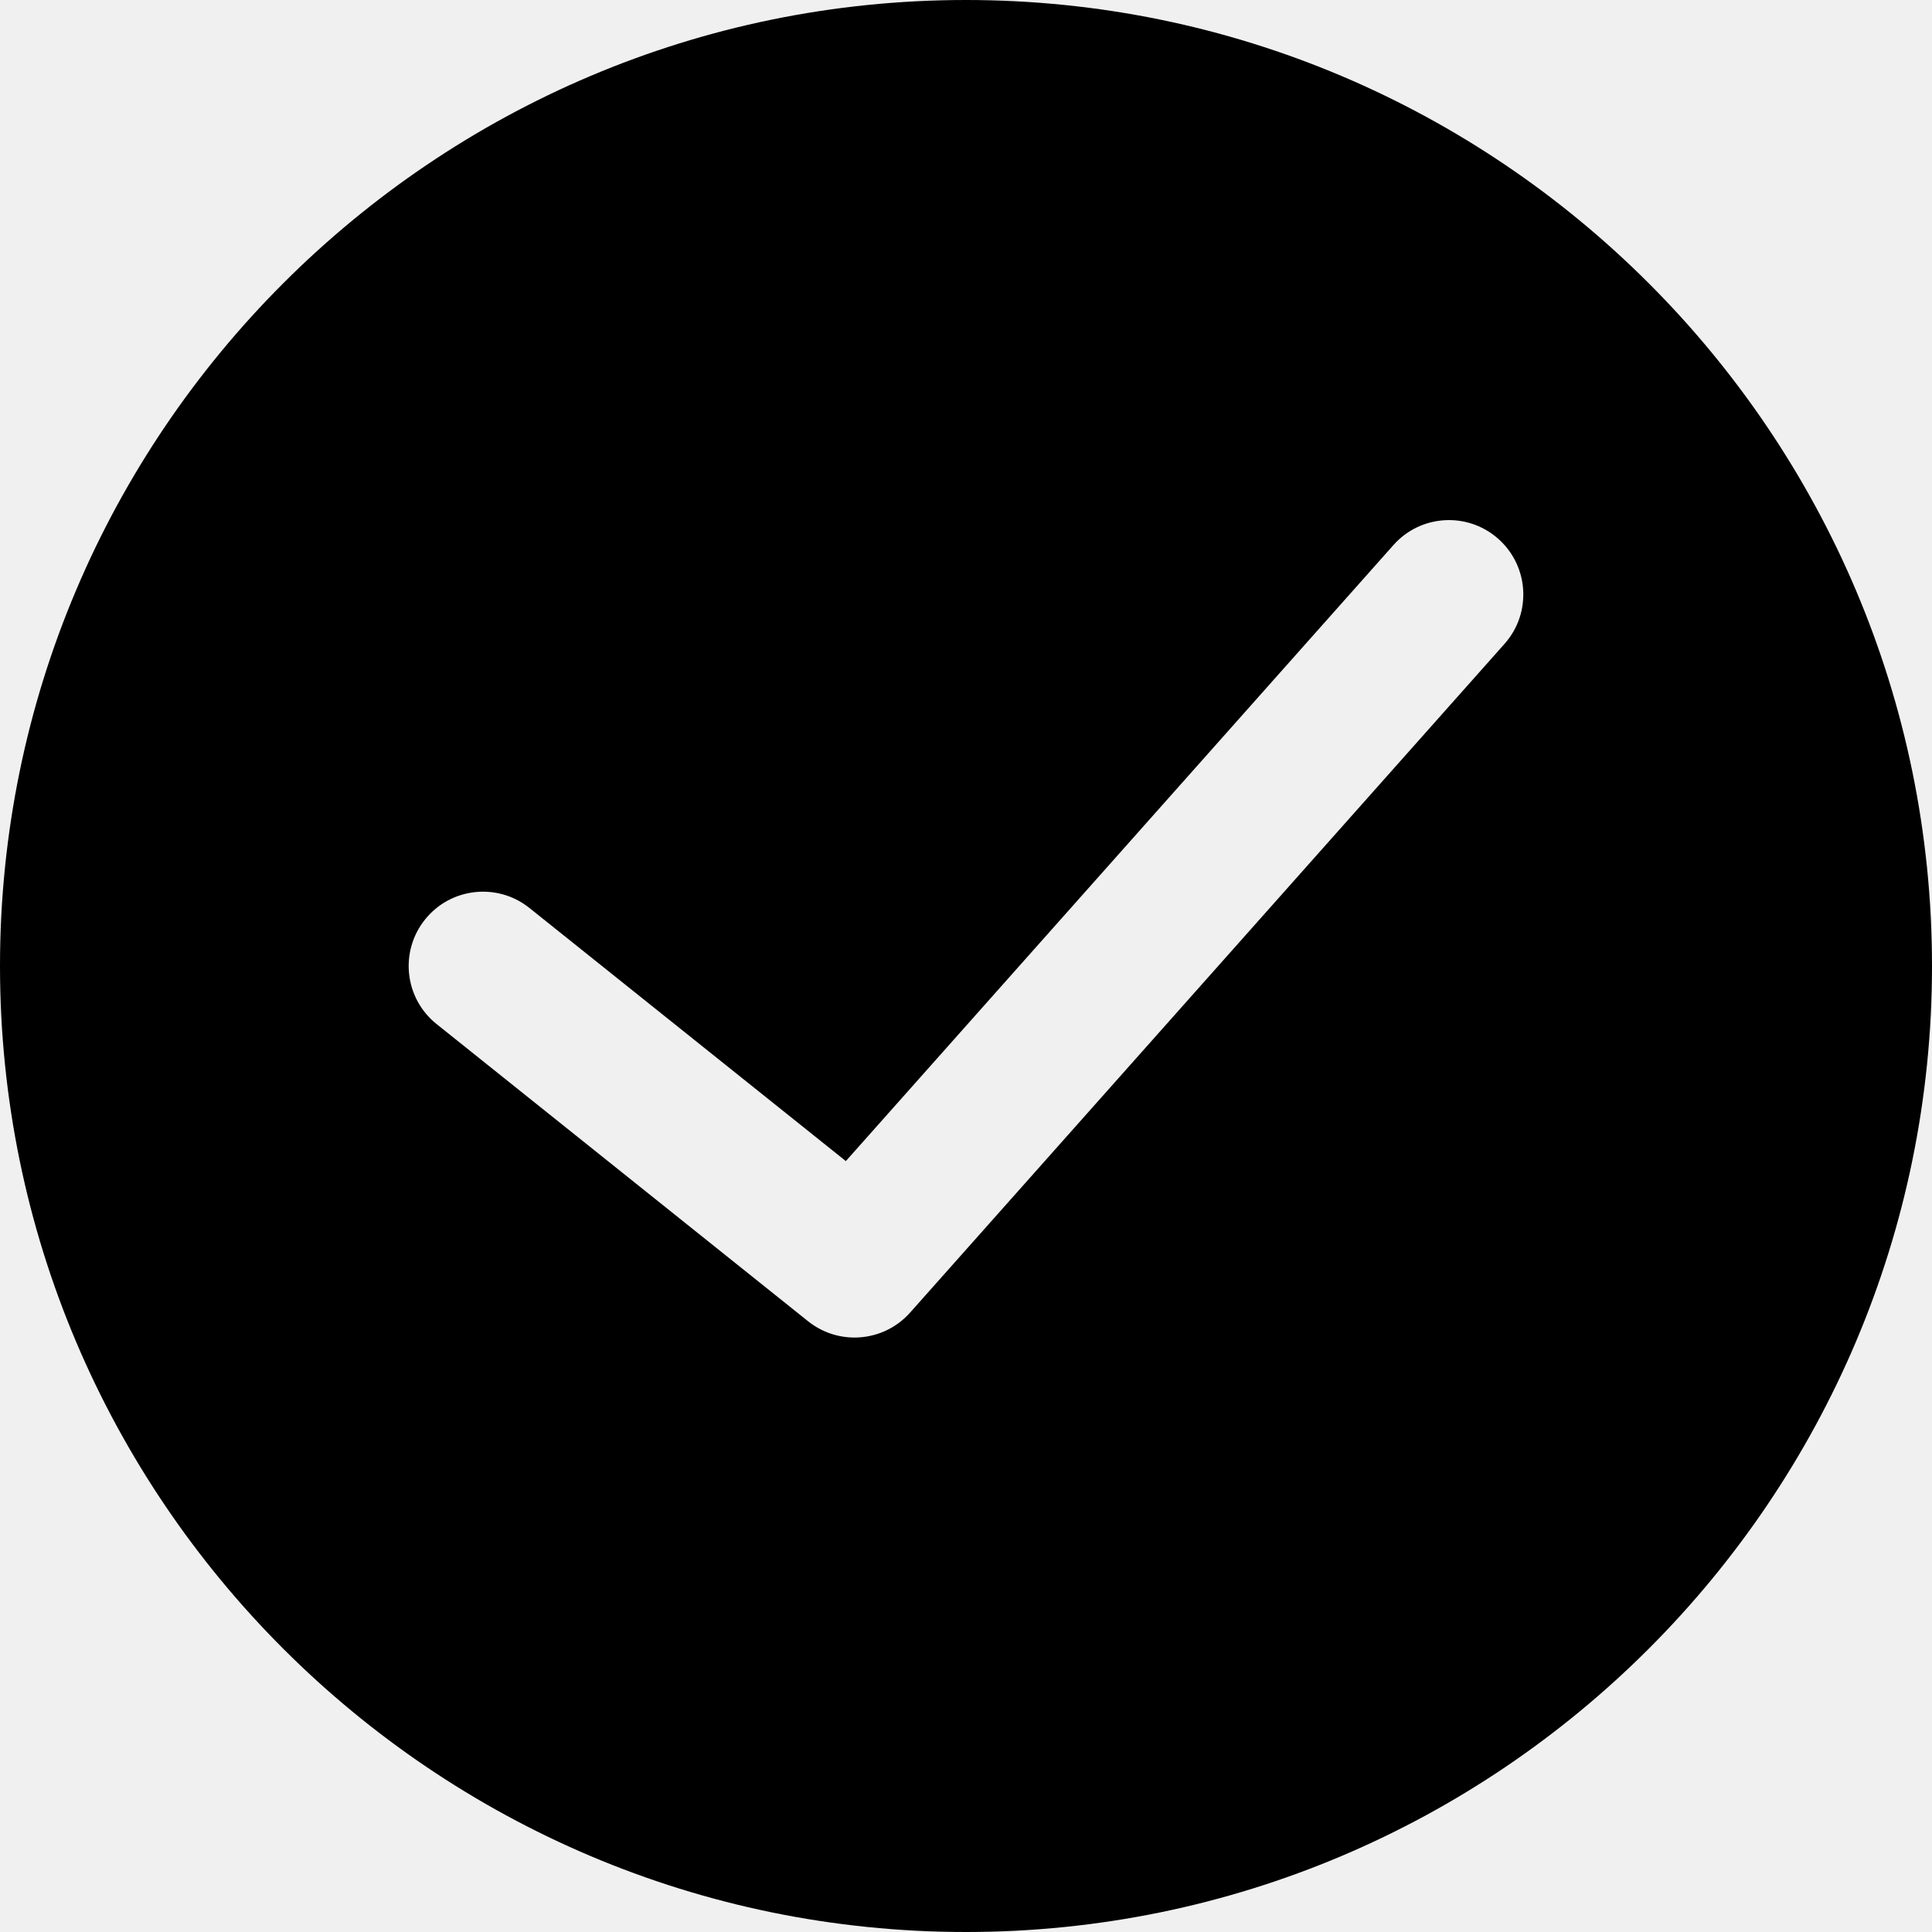
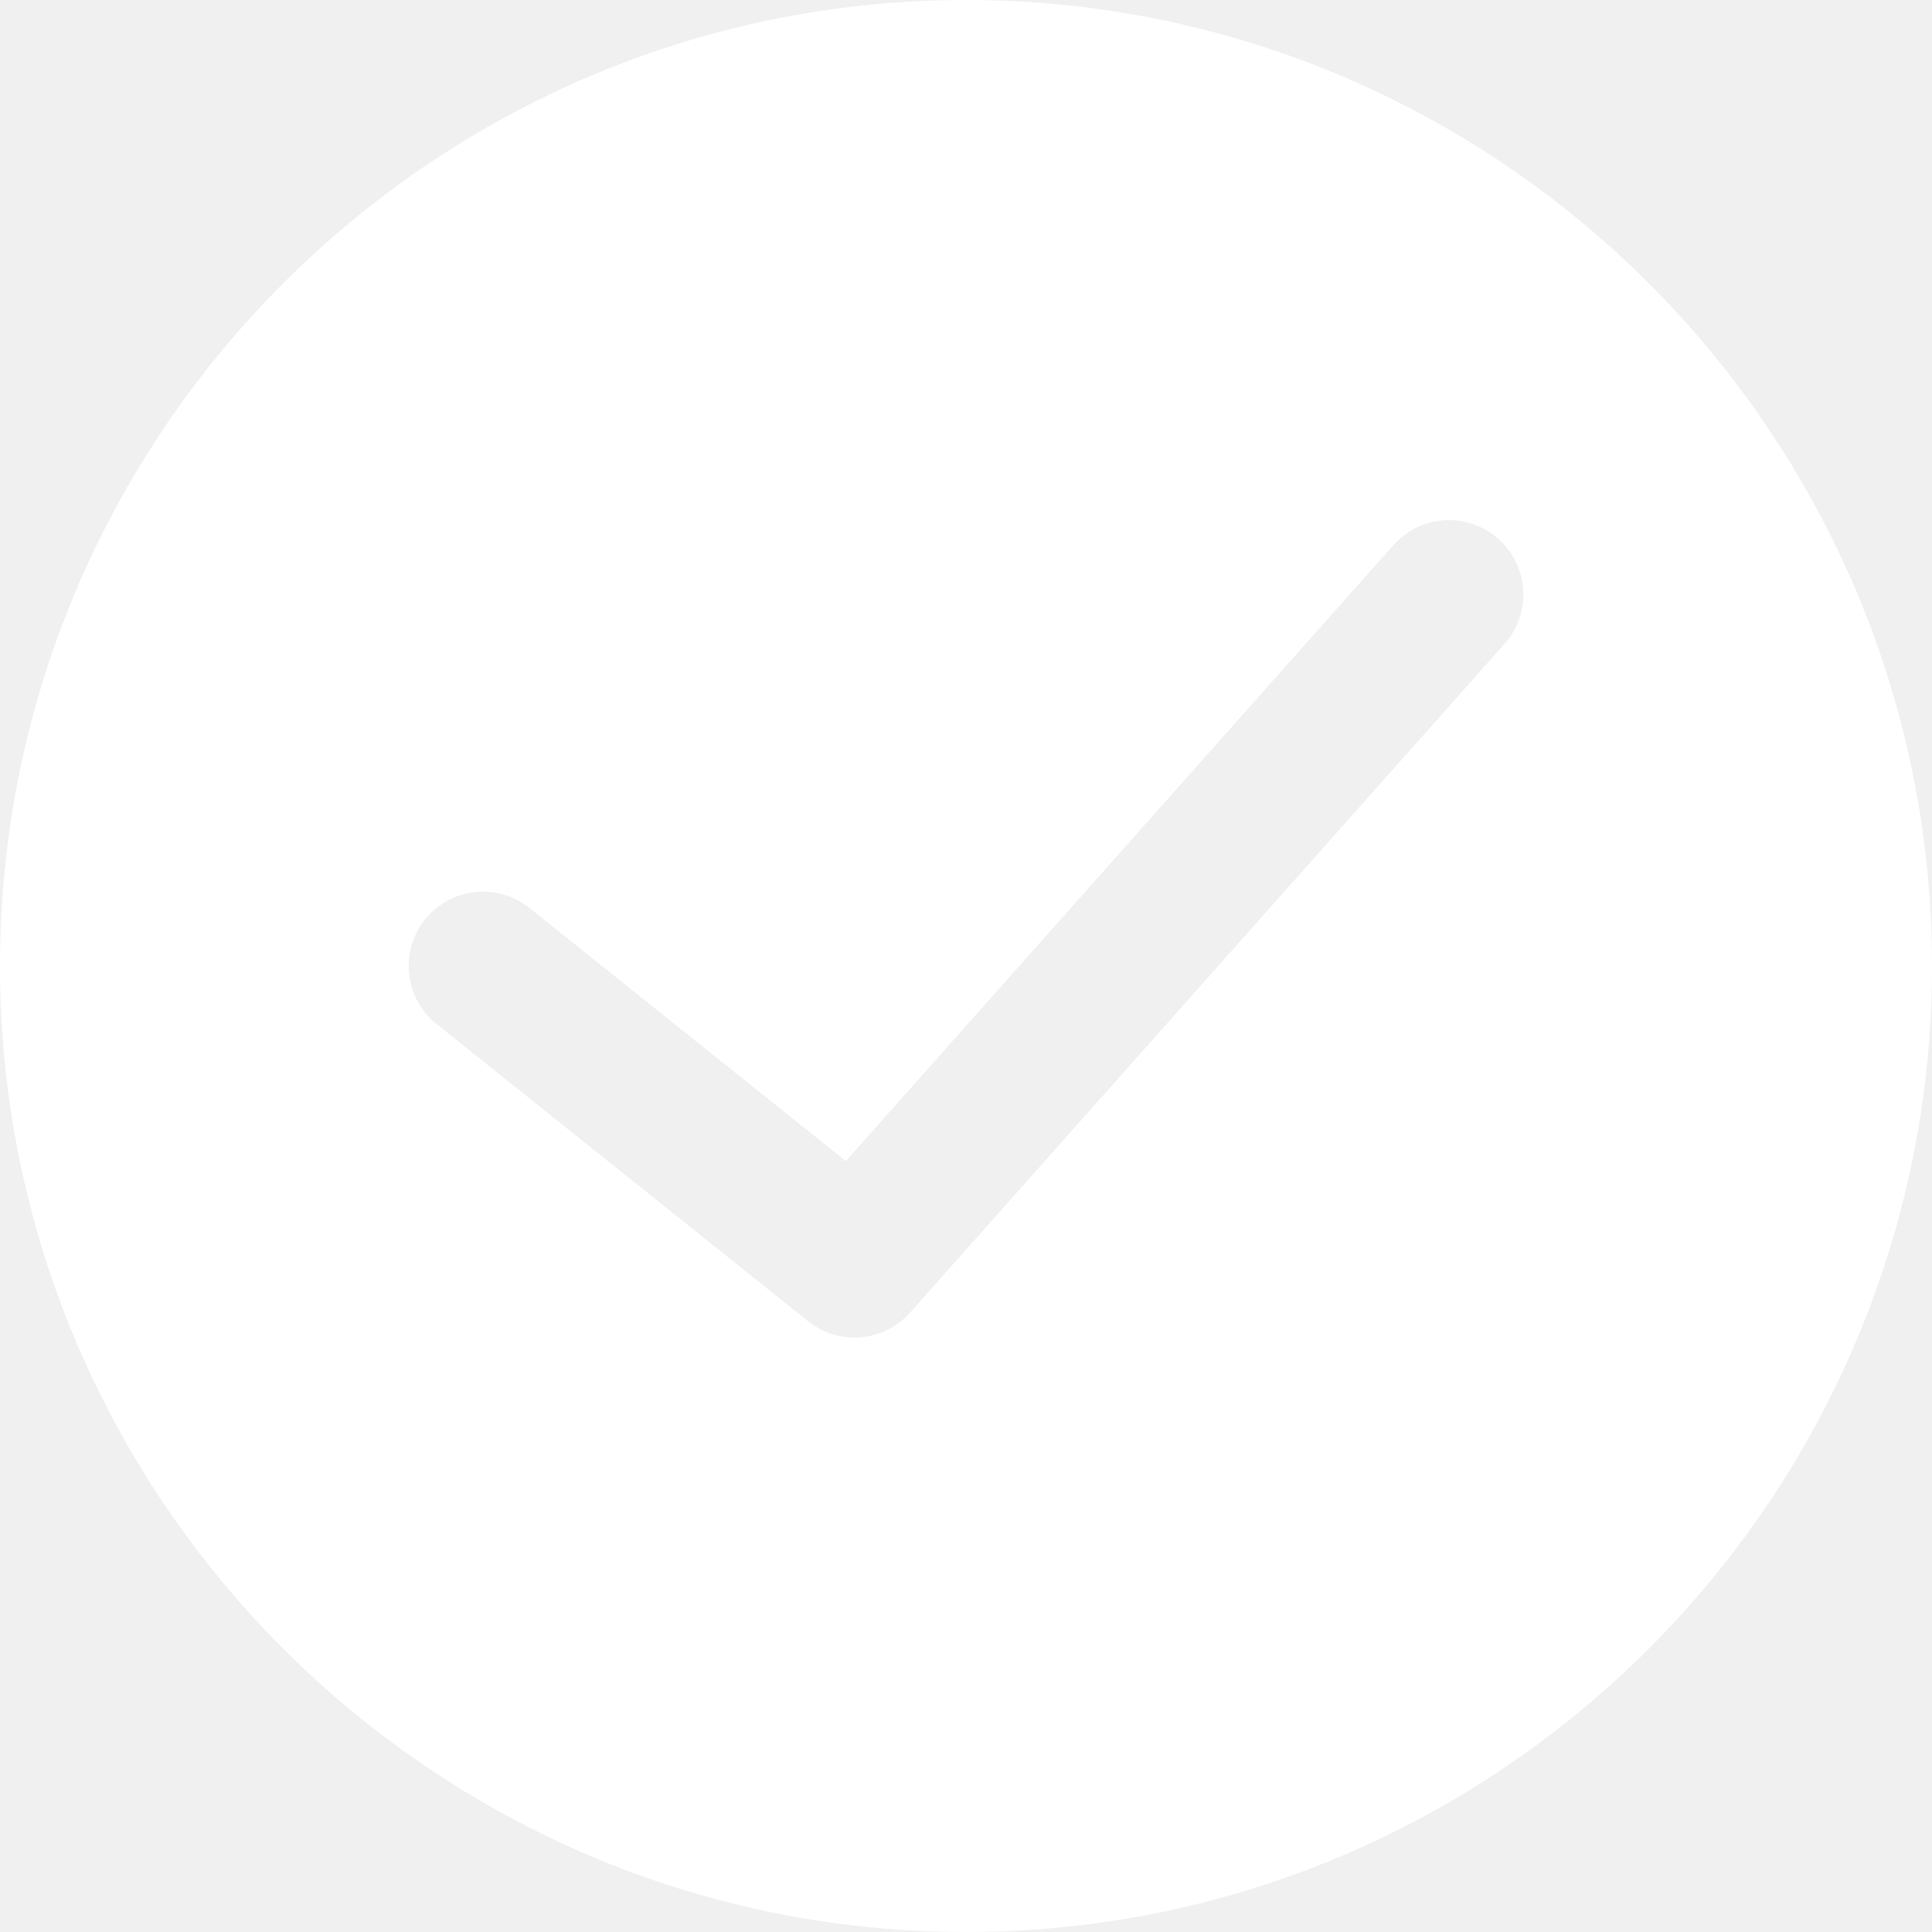
<svg xmlns="http://www.w3.org/2000/svg" version="1.1" viewBox="0 0 52 52">
-   <path d="M26,0C11.664,0,0,11.663,0,26s11.664,26,26,26s26-11.663,26-26S40.336,0,26,0z M40.495,17.329l-16,18   C24.101,35.772,23.552,36,22.999,36c-0.439,0-0.88-0.144-1.249-0.438l-10-8c-0.862-0.689-1.002-1.948-0.312-2.811   c0.689-0.863,1.949-1.003,2.811-0.313l8.517,6.813l14.739-16.581c0.732-0.826,1.998-0.9,2.823-0.166   C41.154,15.239,41.229,16.503,40.495,17.329z" />
+   <path fill="white" d="M26,0C11.664,0,0,11.663,0,26s11.664,26,26,26s26-11.663,26-26S40.336,0,26,0z M40.495,17.329l-16,18   C24.101,35.772,23.552,36,22.999,36c-0.439,0-0.88-0.144-1.249-0.438l-10-8c-0.862-0.689-1.002-1.948-0.312-2.811   c0.689-0.863,1.949-1.003,2.811-0.313l8.517,6.813l14.739-16.581c0.732-0.826,1.998-0.9,2.823-0.166   C41.154,15.239,41.229,16.503,40.495,17.329z" />
</svg>
